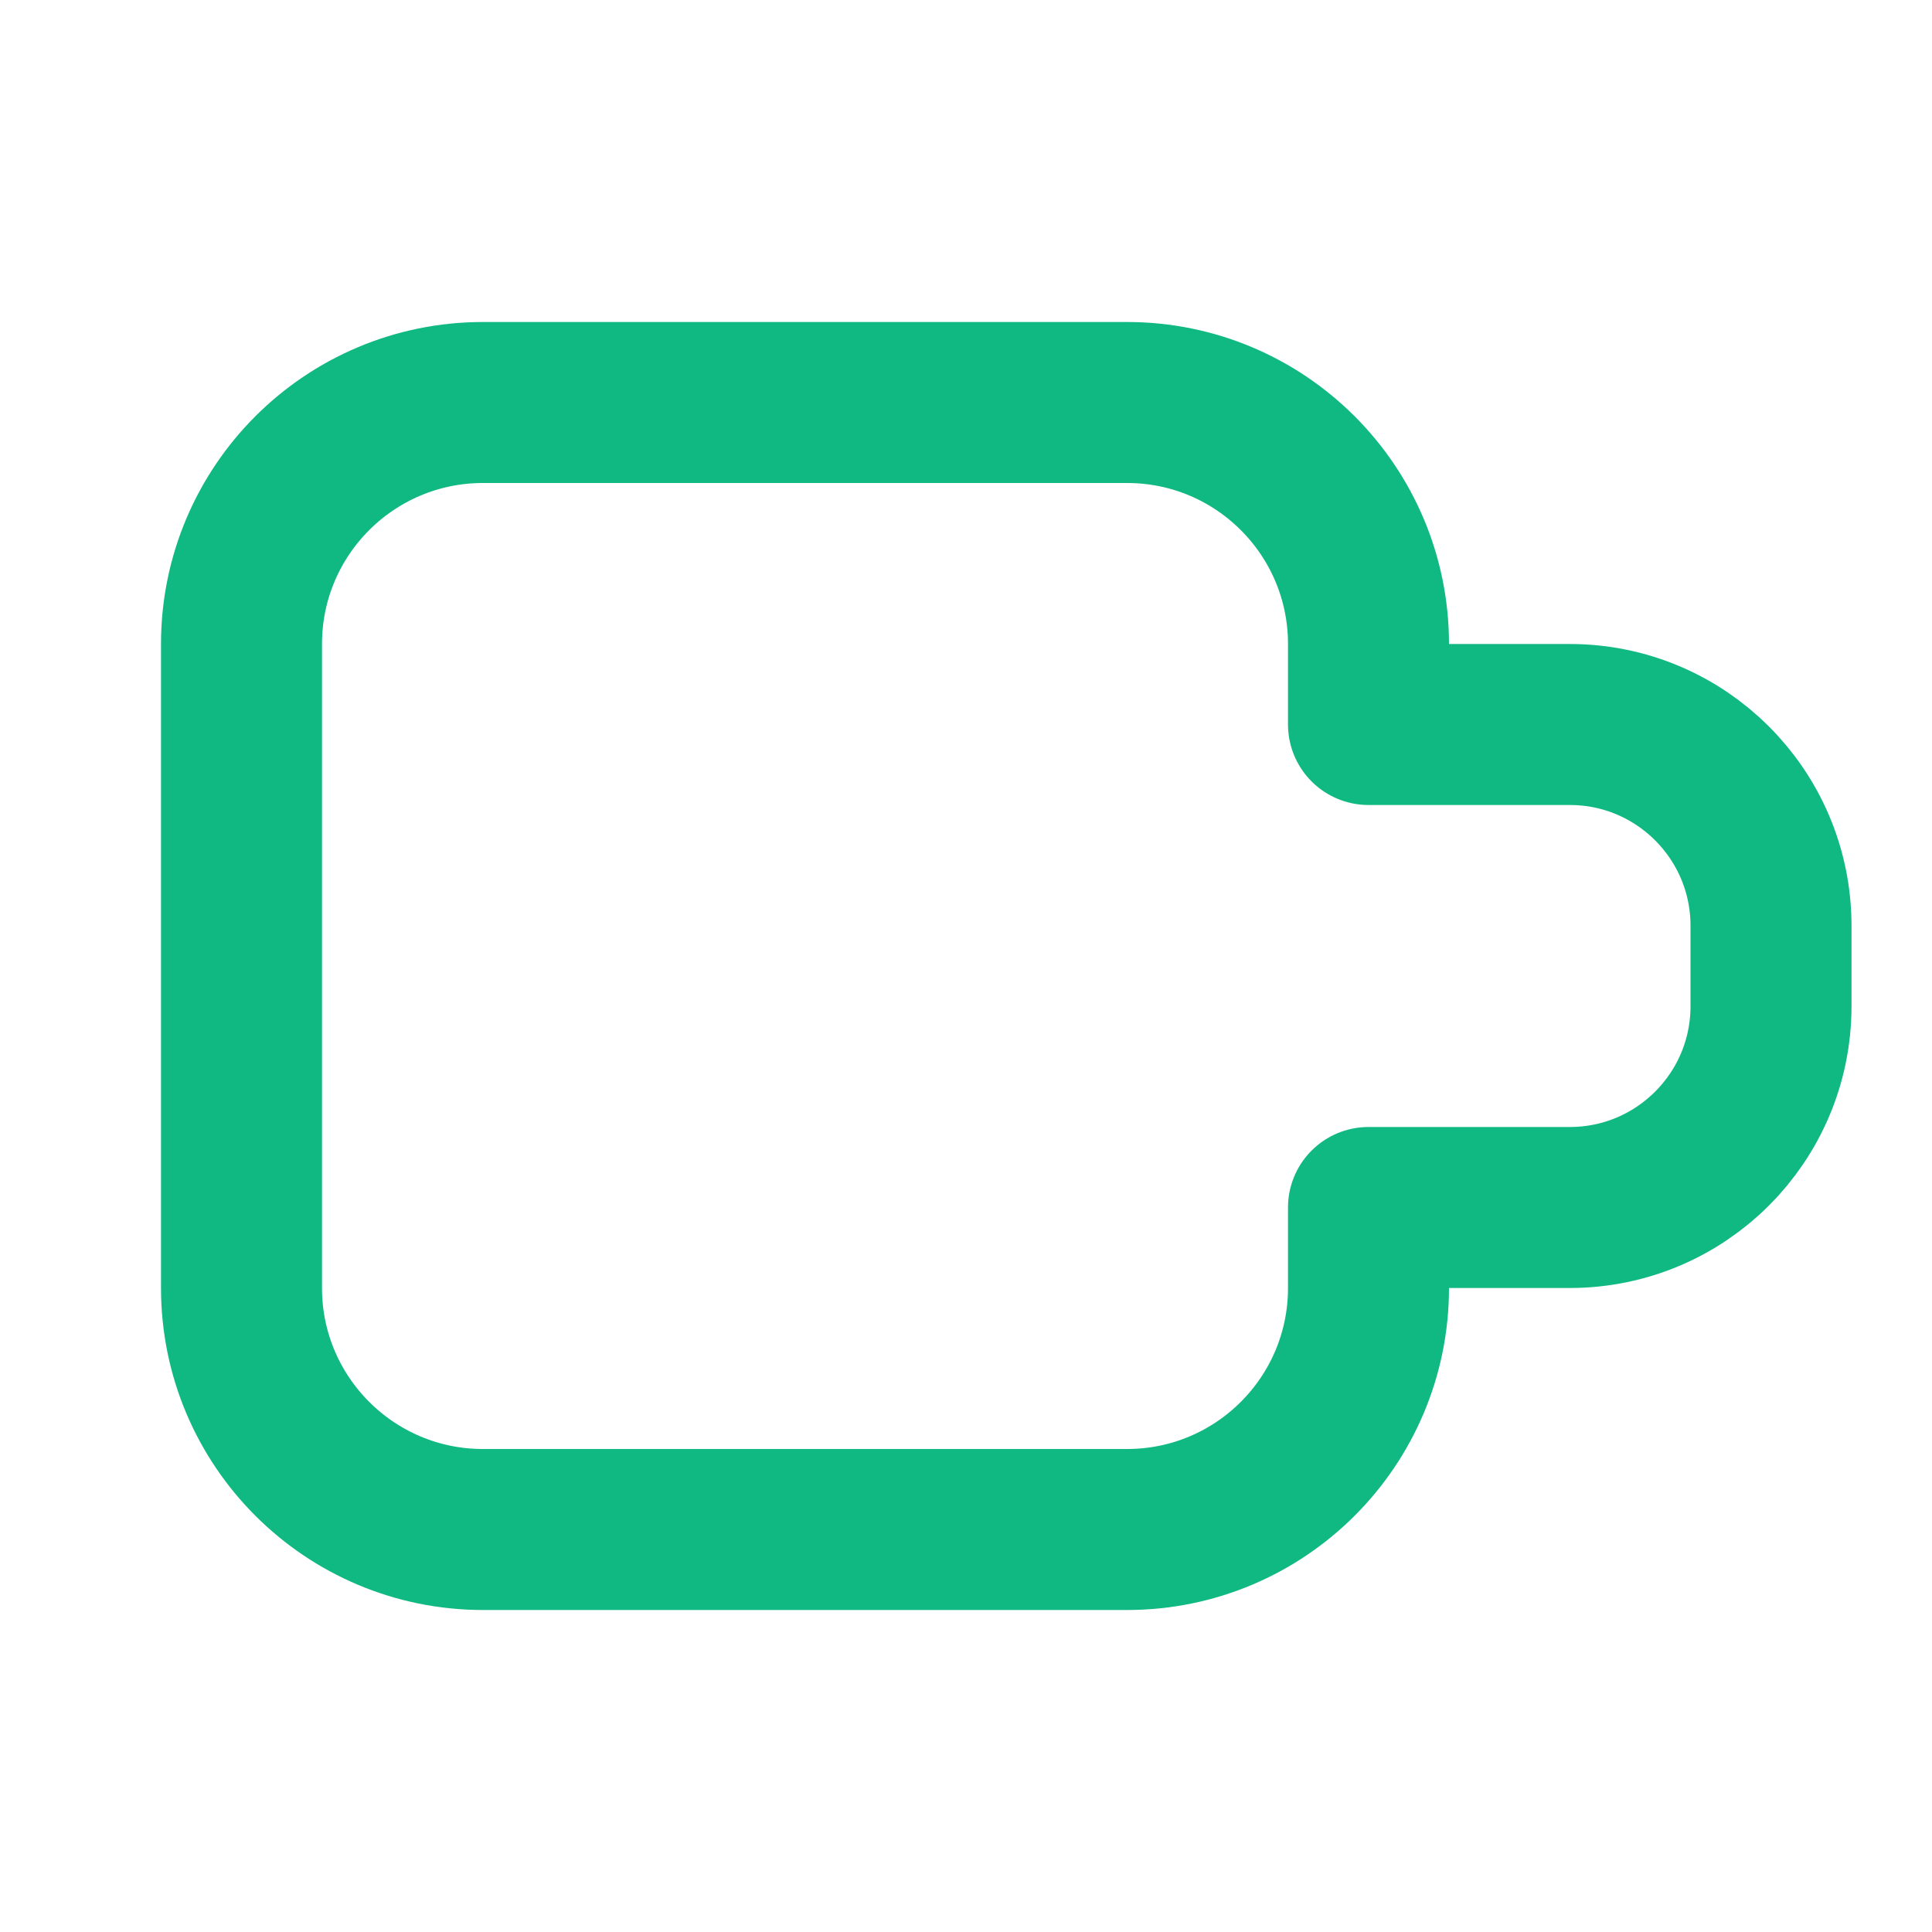
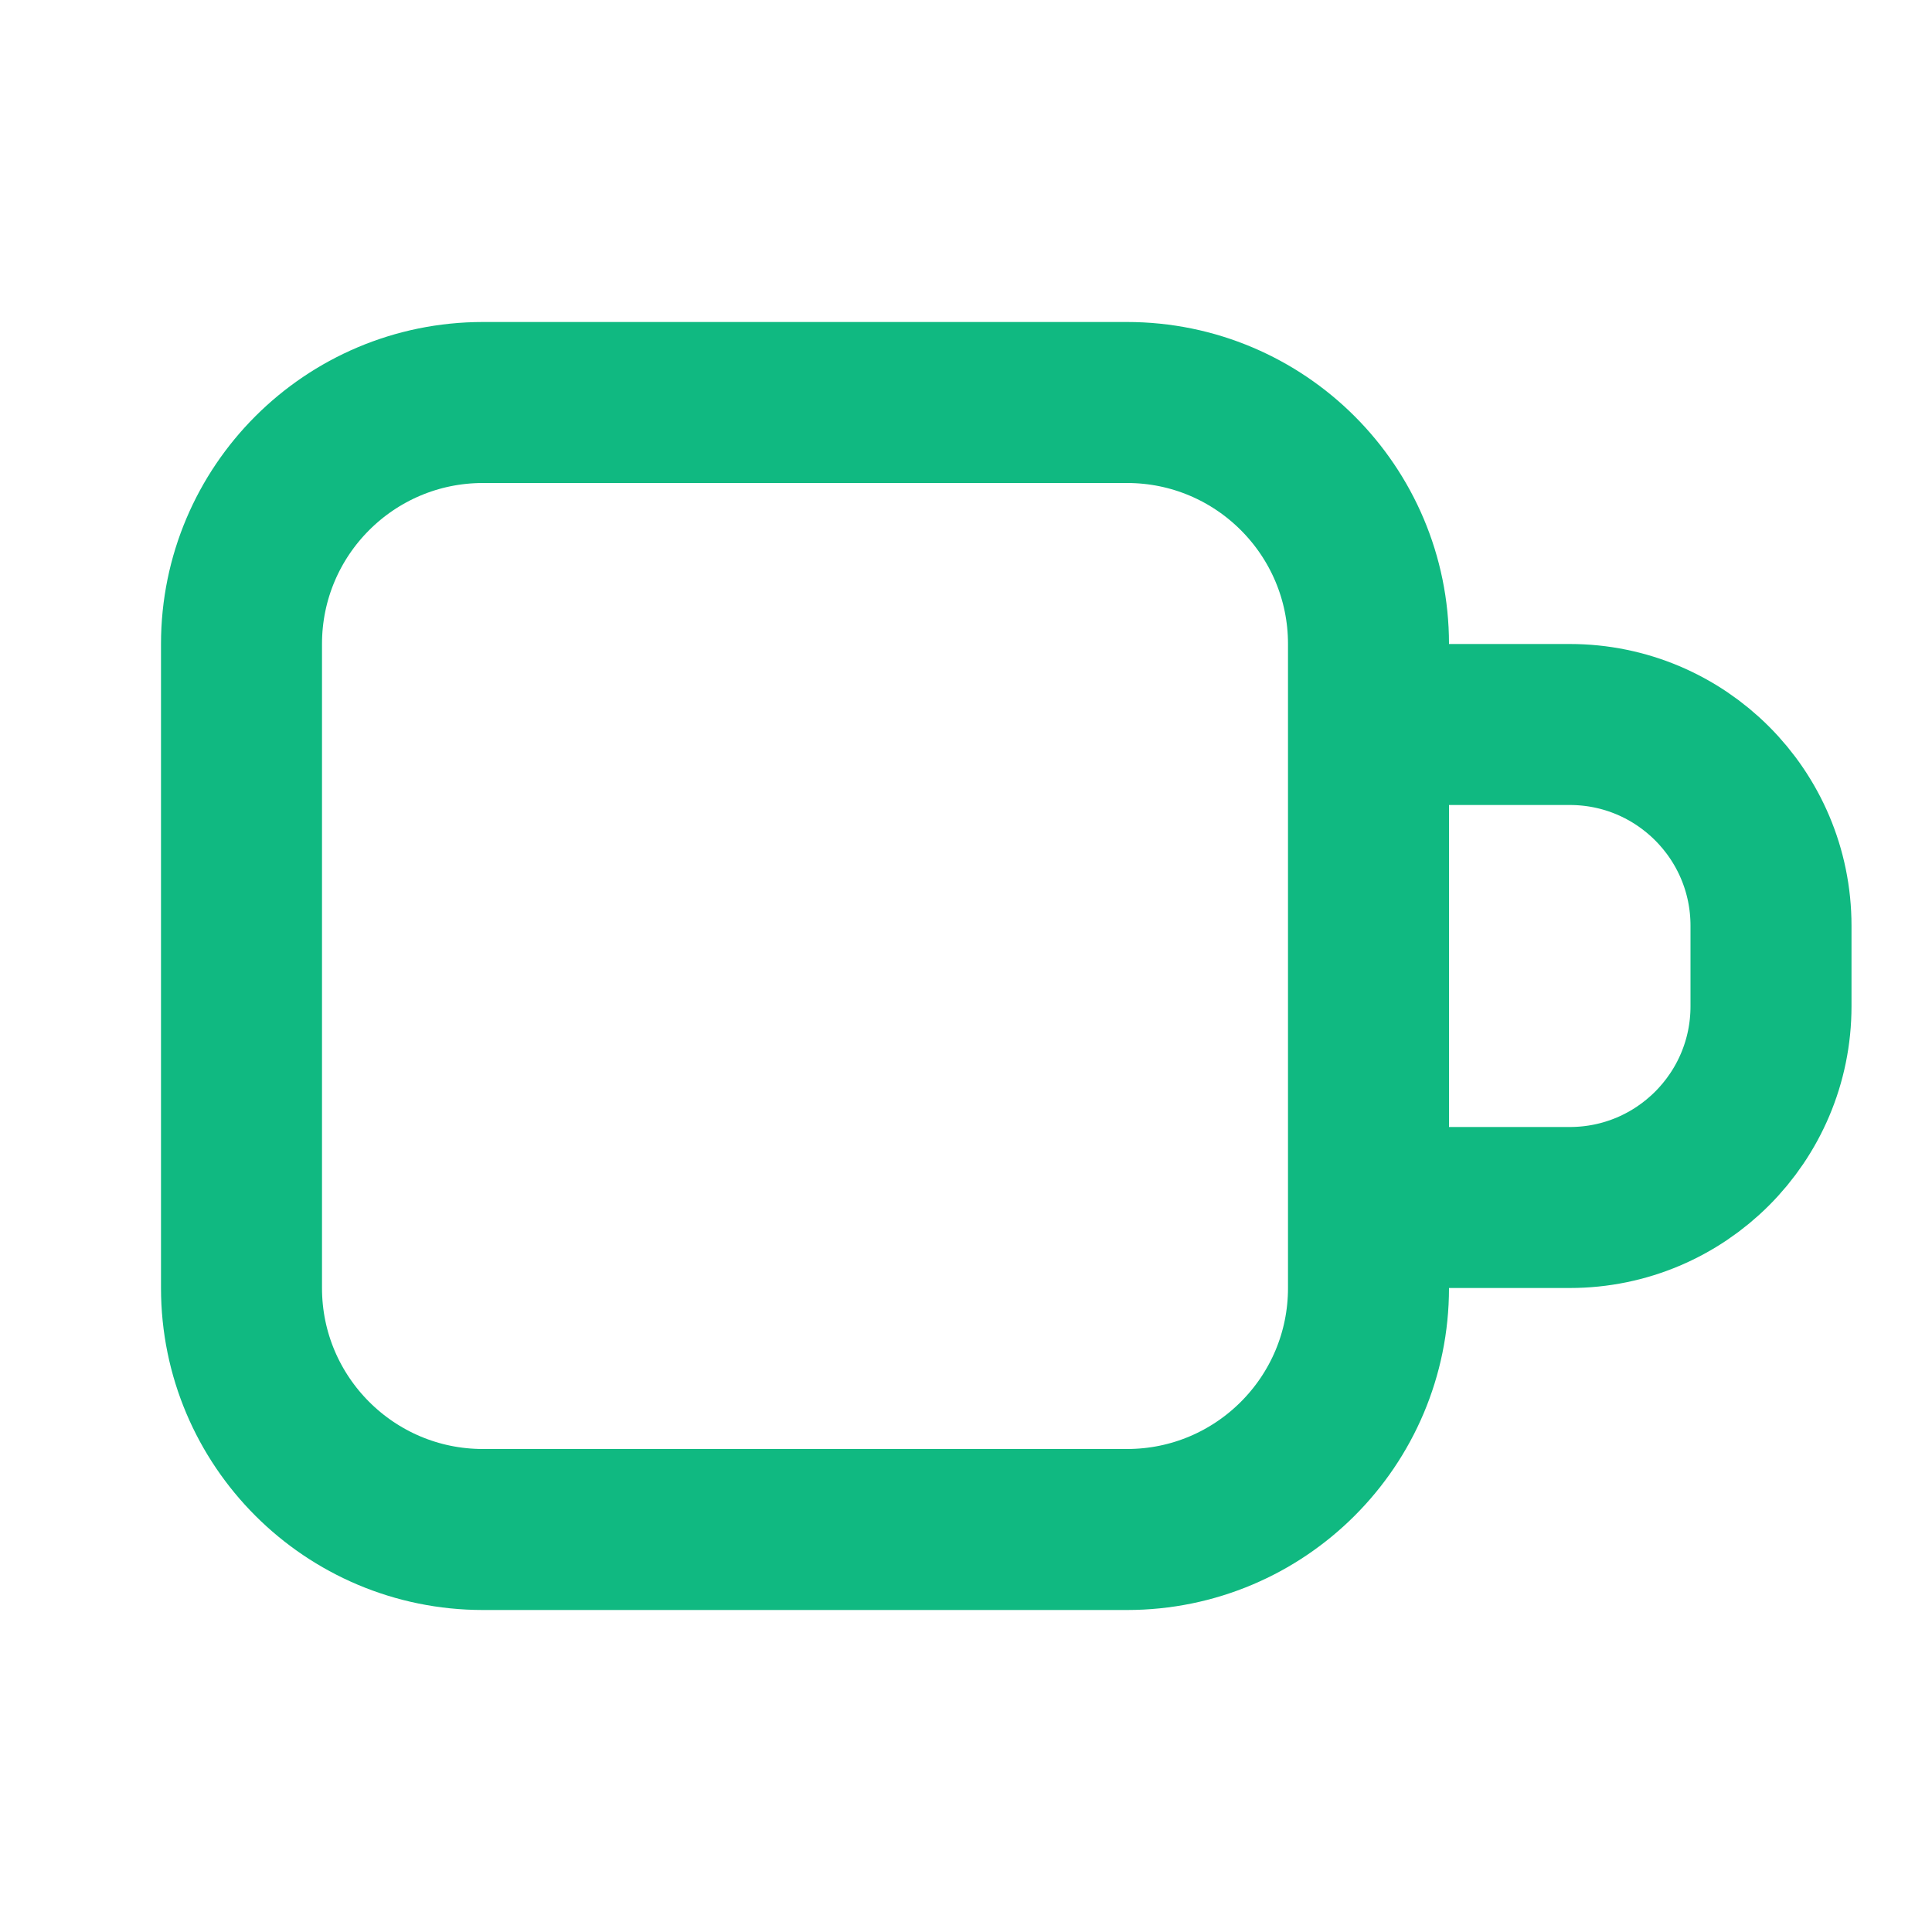
<svg xmlns="http://www.w3.org/2000/svg" viewBox="0 0 24 24" fill="none">
-   <path d="M 6,5 H 14 a 3,3 0 0 1 3,3 V 9 h 2.5 a 2.5,2.5 0 0 1 2.5,2.5 v 1 a 2.5,2.5 0 0 1 -2.5,2.5 h -2.5 V 16 a 3,3 0 0 1 -3,3 H 6 a 3,3 0 0 1 -3,-3 V 8 a 3,3 0 0 1 3,-3 Z" stroke="#10b981" stroke-width="2" stroke-linejoin="round" stroke-linecap="round" />
+   <rect x="3" y="5" width="14" height="14" rx="3" stroke="#10b981" stroke-width="2" stroke-linejoin="round" />
+   <path d="M17 9h2.5a2.5 2.5 0 0 1 2.5 2.5v1a2.5 2.5 0 0 1-2.5 2.5H17" stroke="#10b981" stroke-width="2" stroke-linejoin="round" />
</svg>
